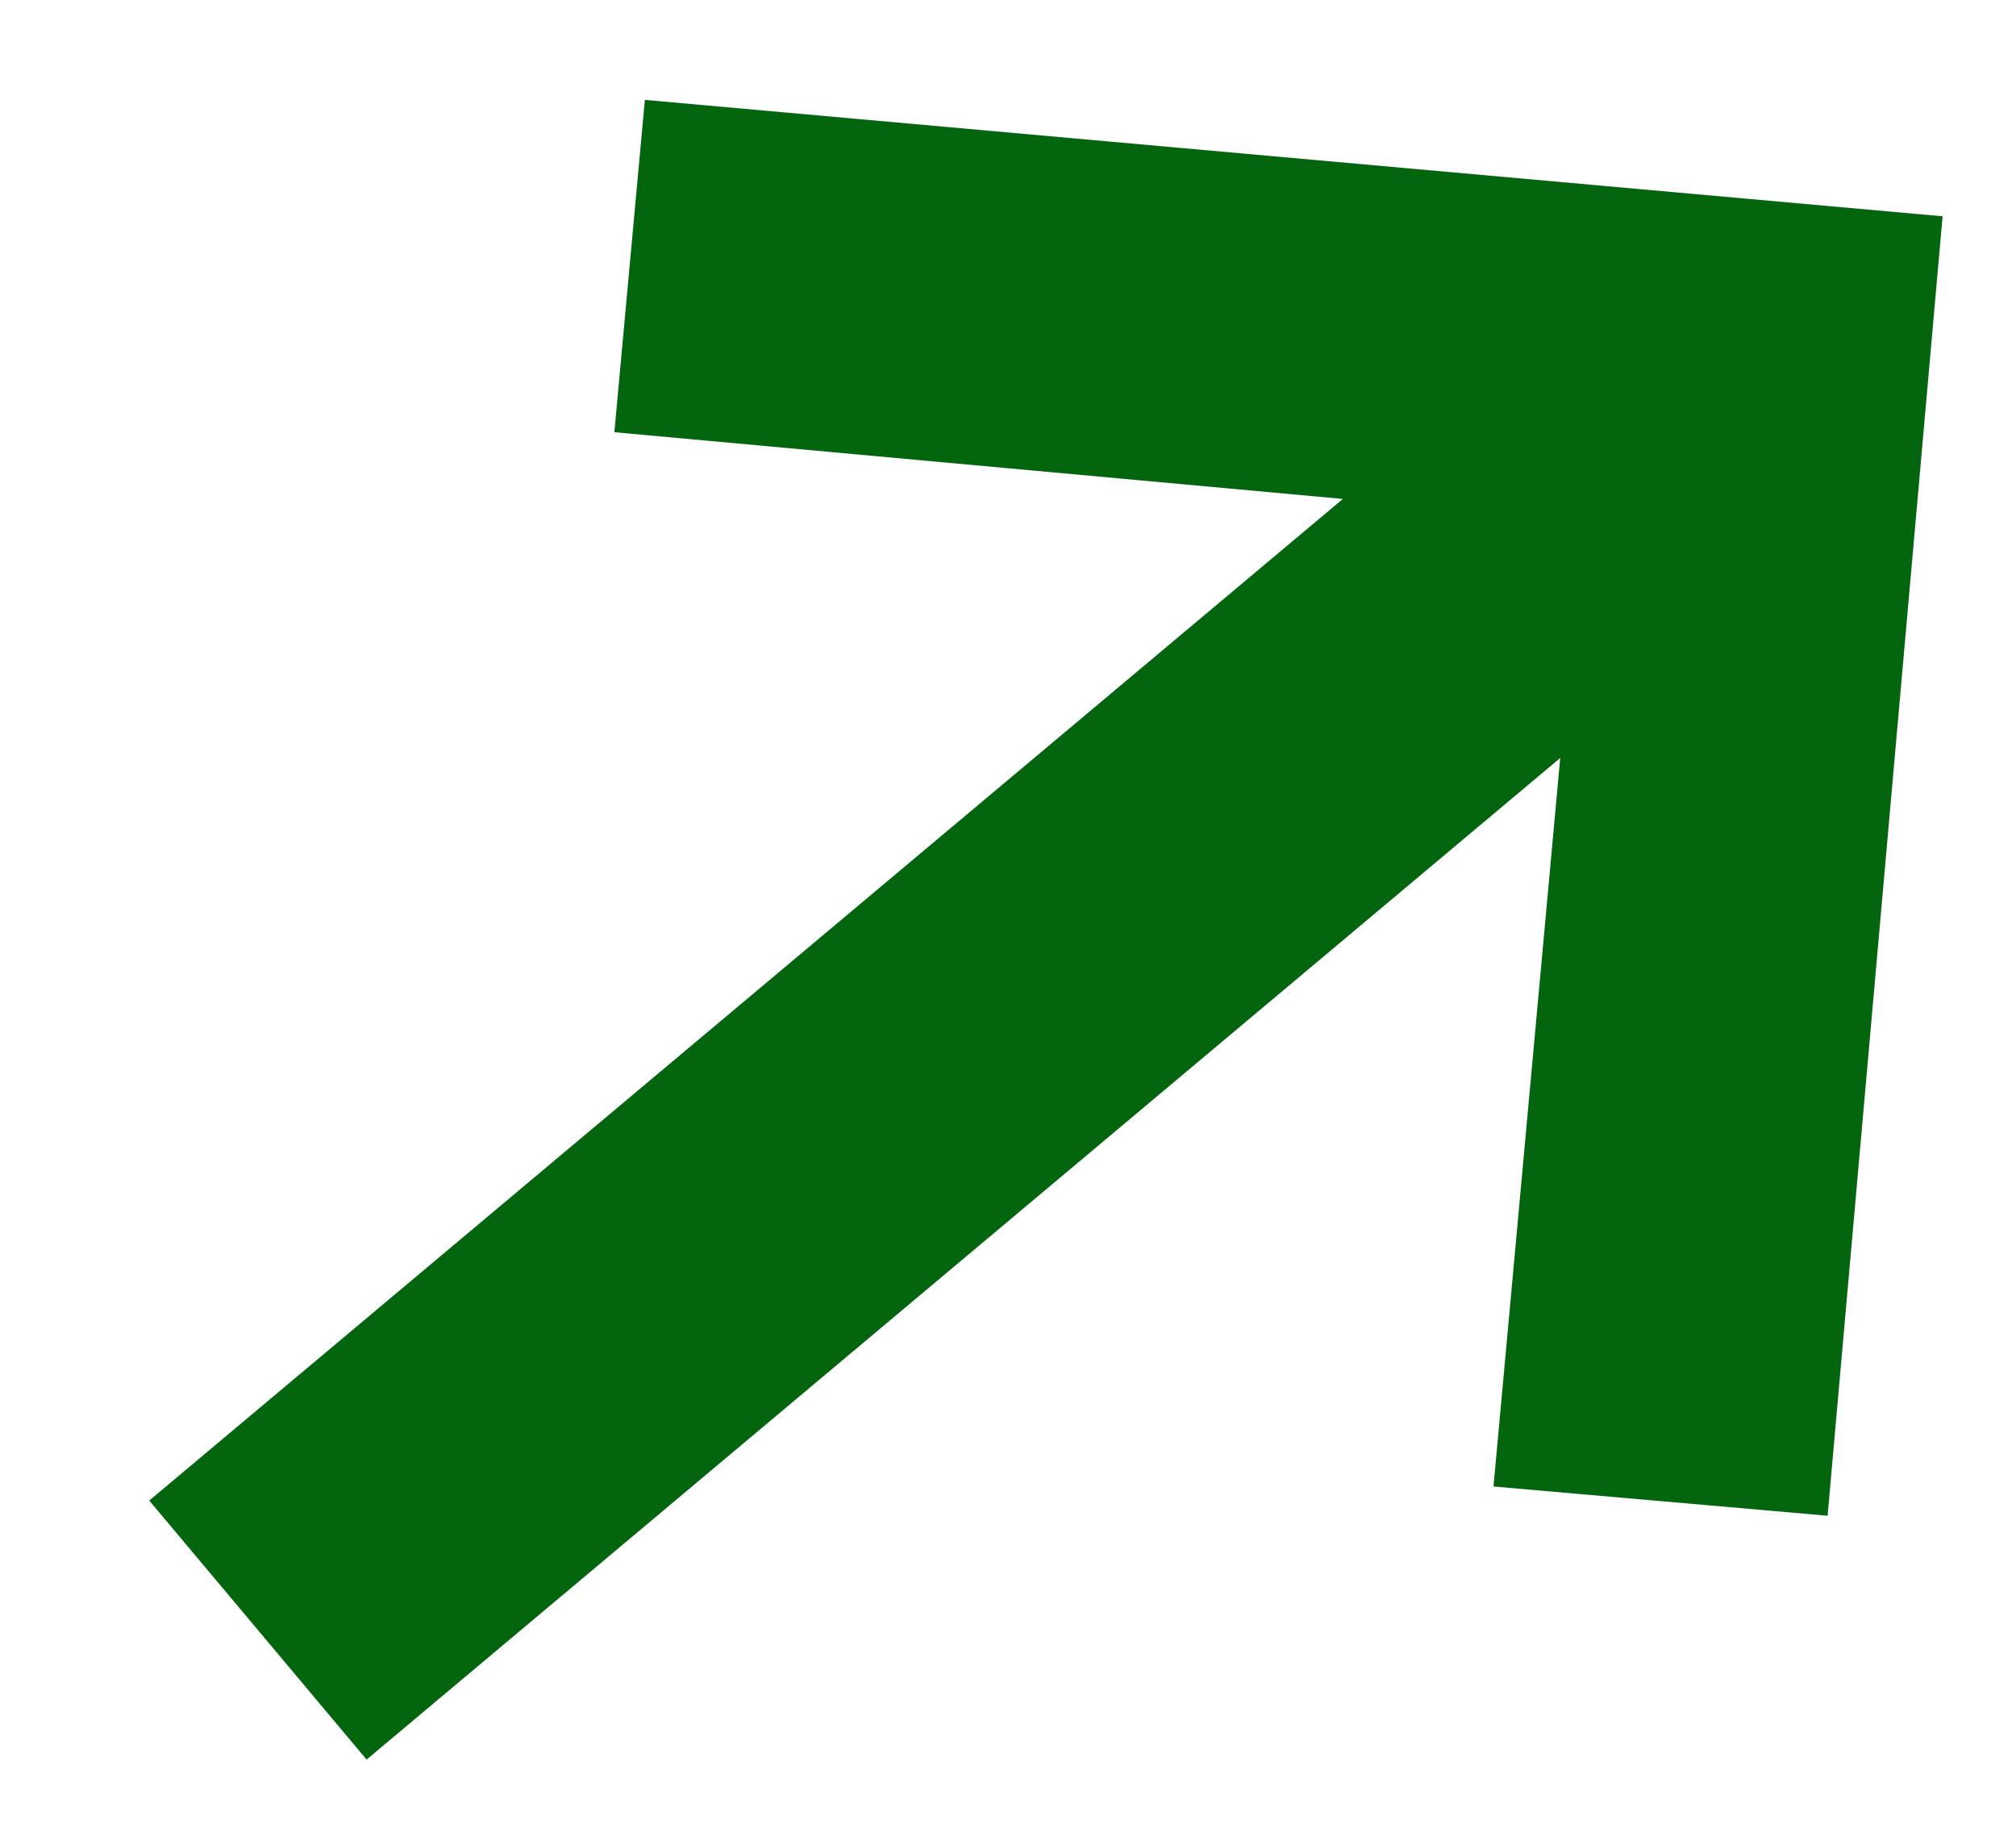
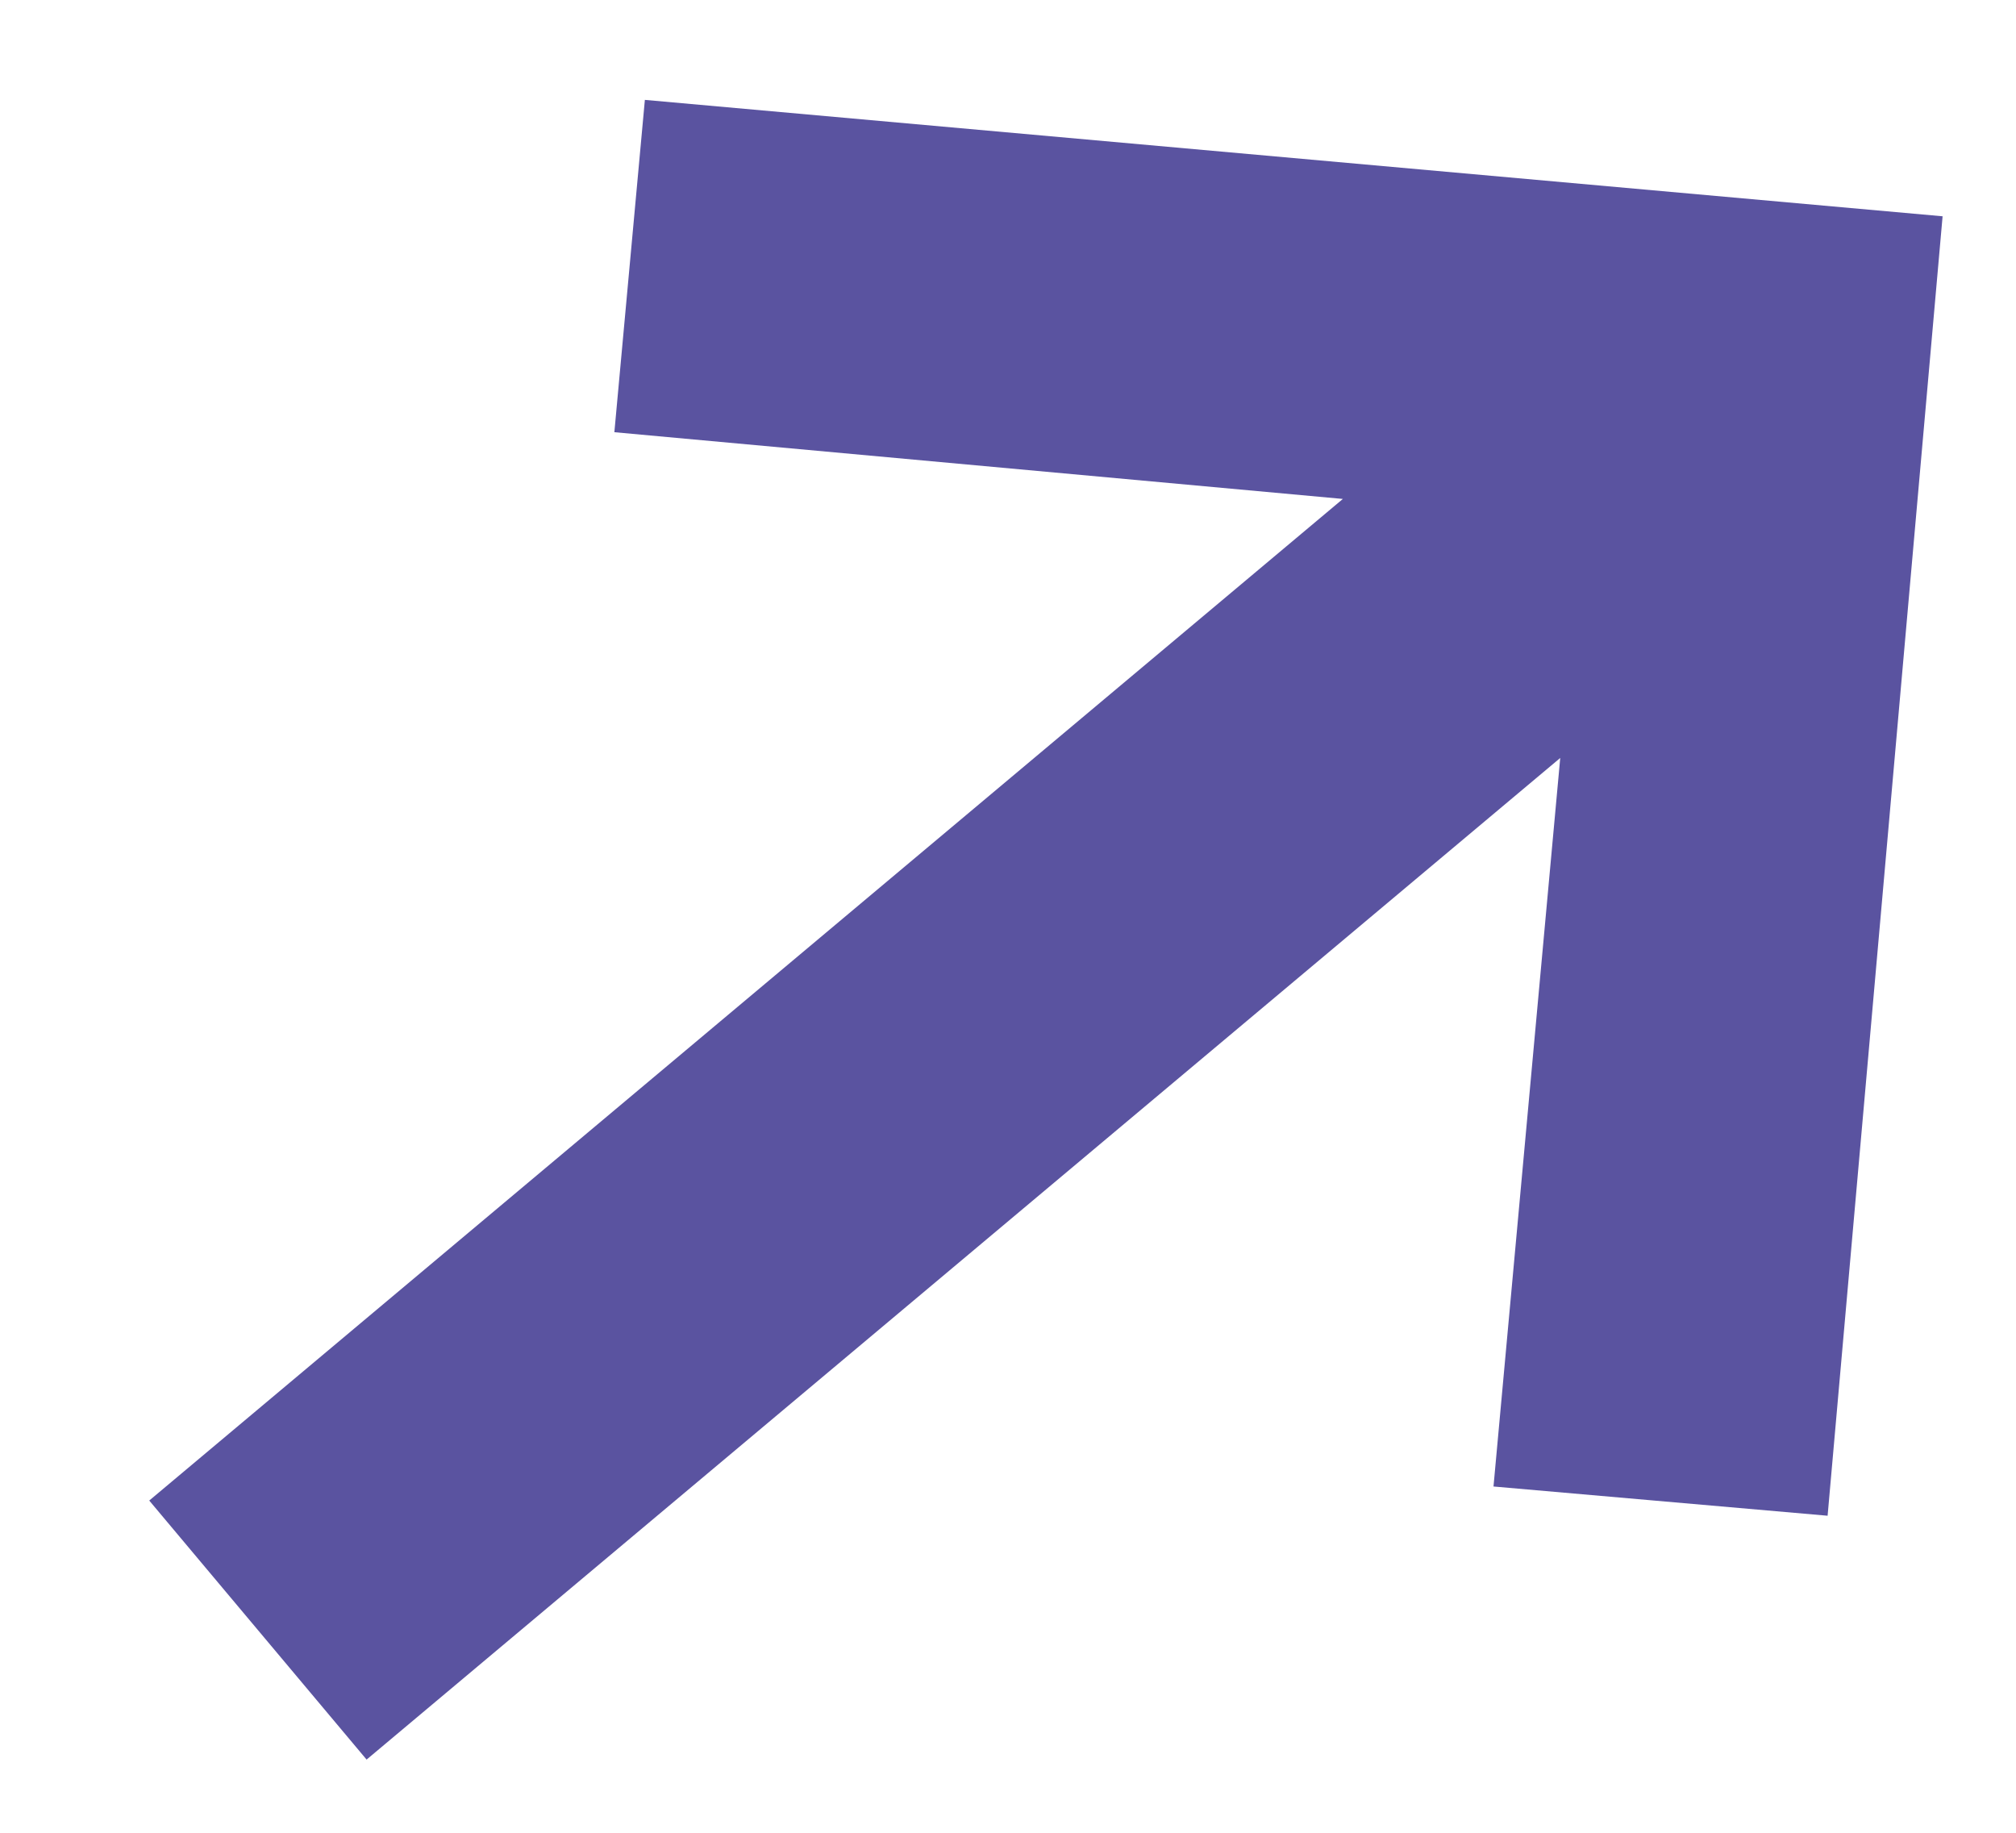
<svg xmlns="http://www.w3.org/2000/svg" width="11" height="10" viewBox="0 0 11 10">
-   <polygon fill="#04650f" points="12 5.038 6.962 10.066 5.668 8.772 8.502 5.961 0 5.961 0 4.116 8.502 4.116 5.691 1.282 6.984 0" transform="rotate(-40 6 5.033)" />
+   <polygon fill="#5a53a0" points="12 5.038 6.962 10.066 5.668 8.772 8.502 5.961 0 5.961 0 4.116 8.502 4.116 5.691 1.282 6.984 0" transform="rotate(-40 6 5.033)" />
</svg>
